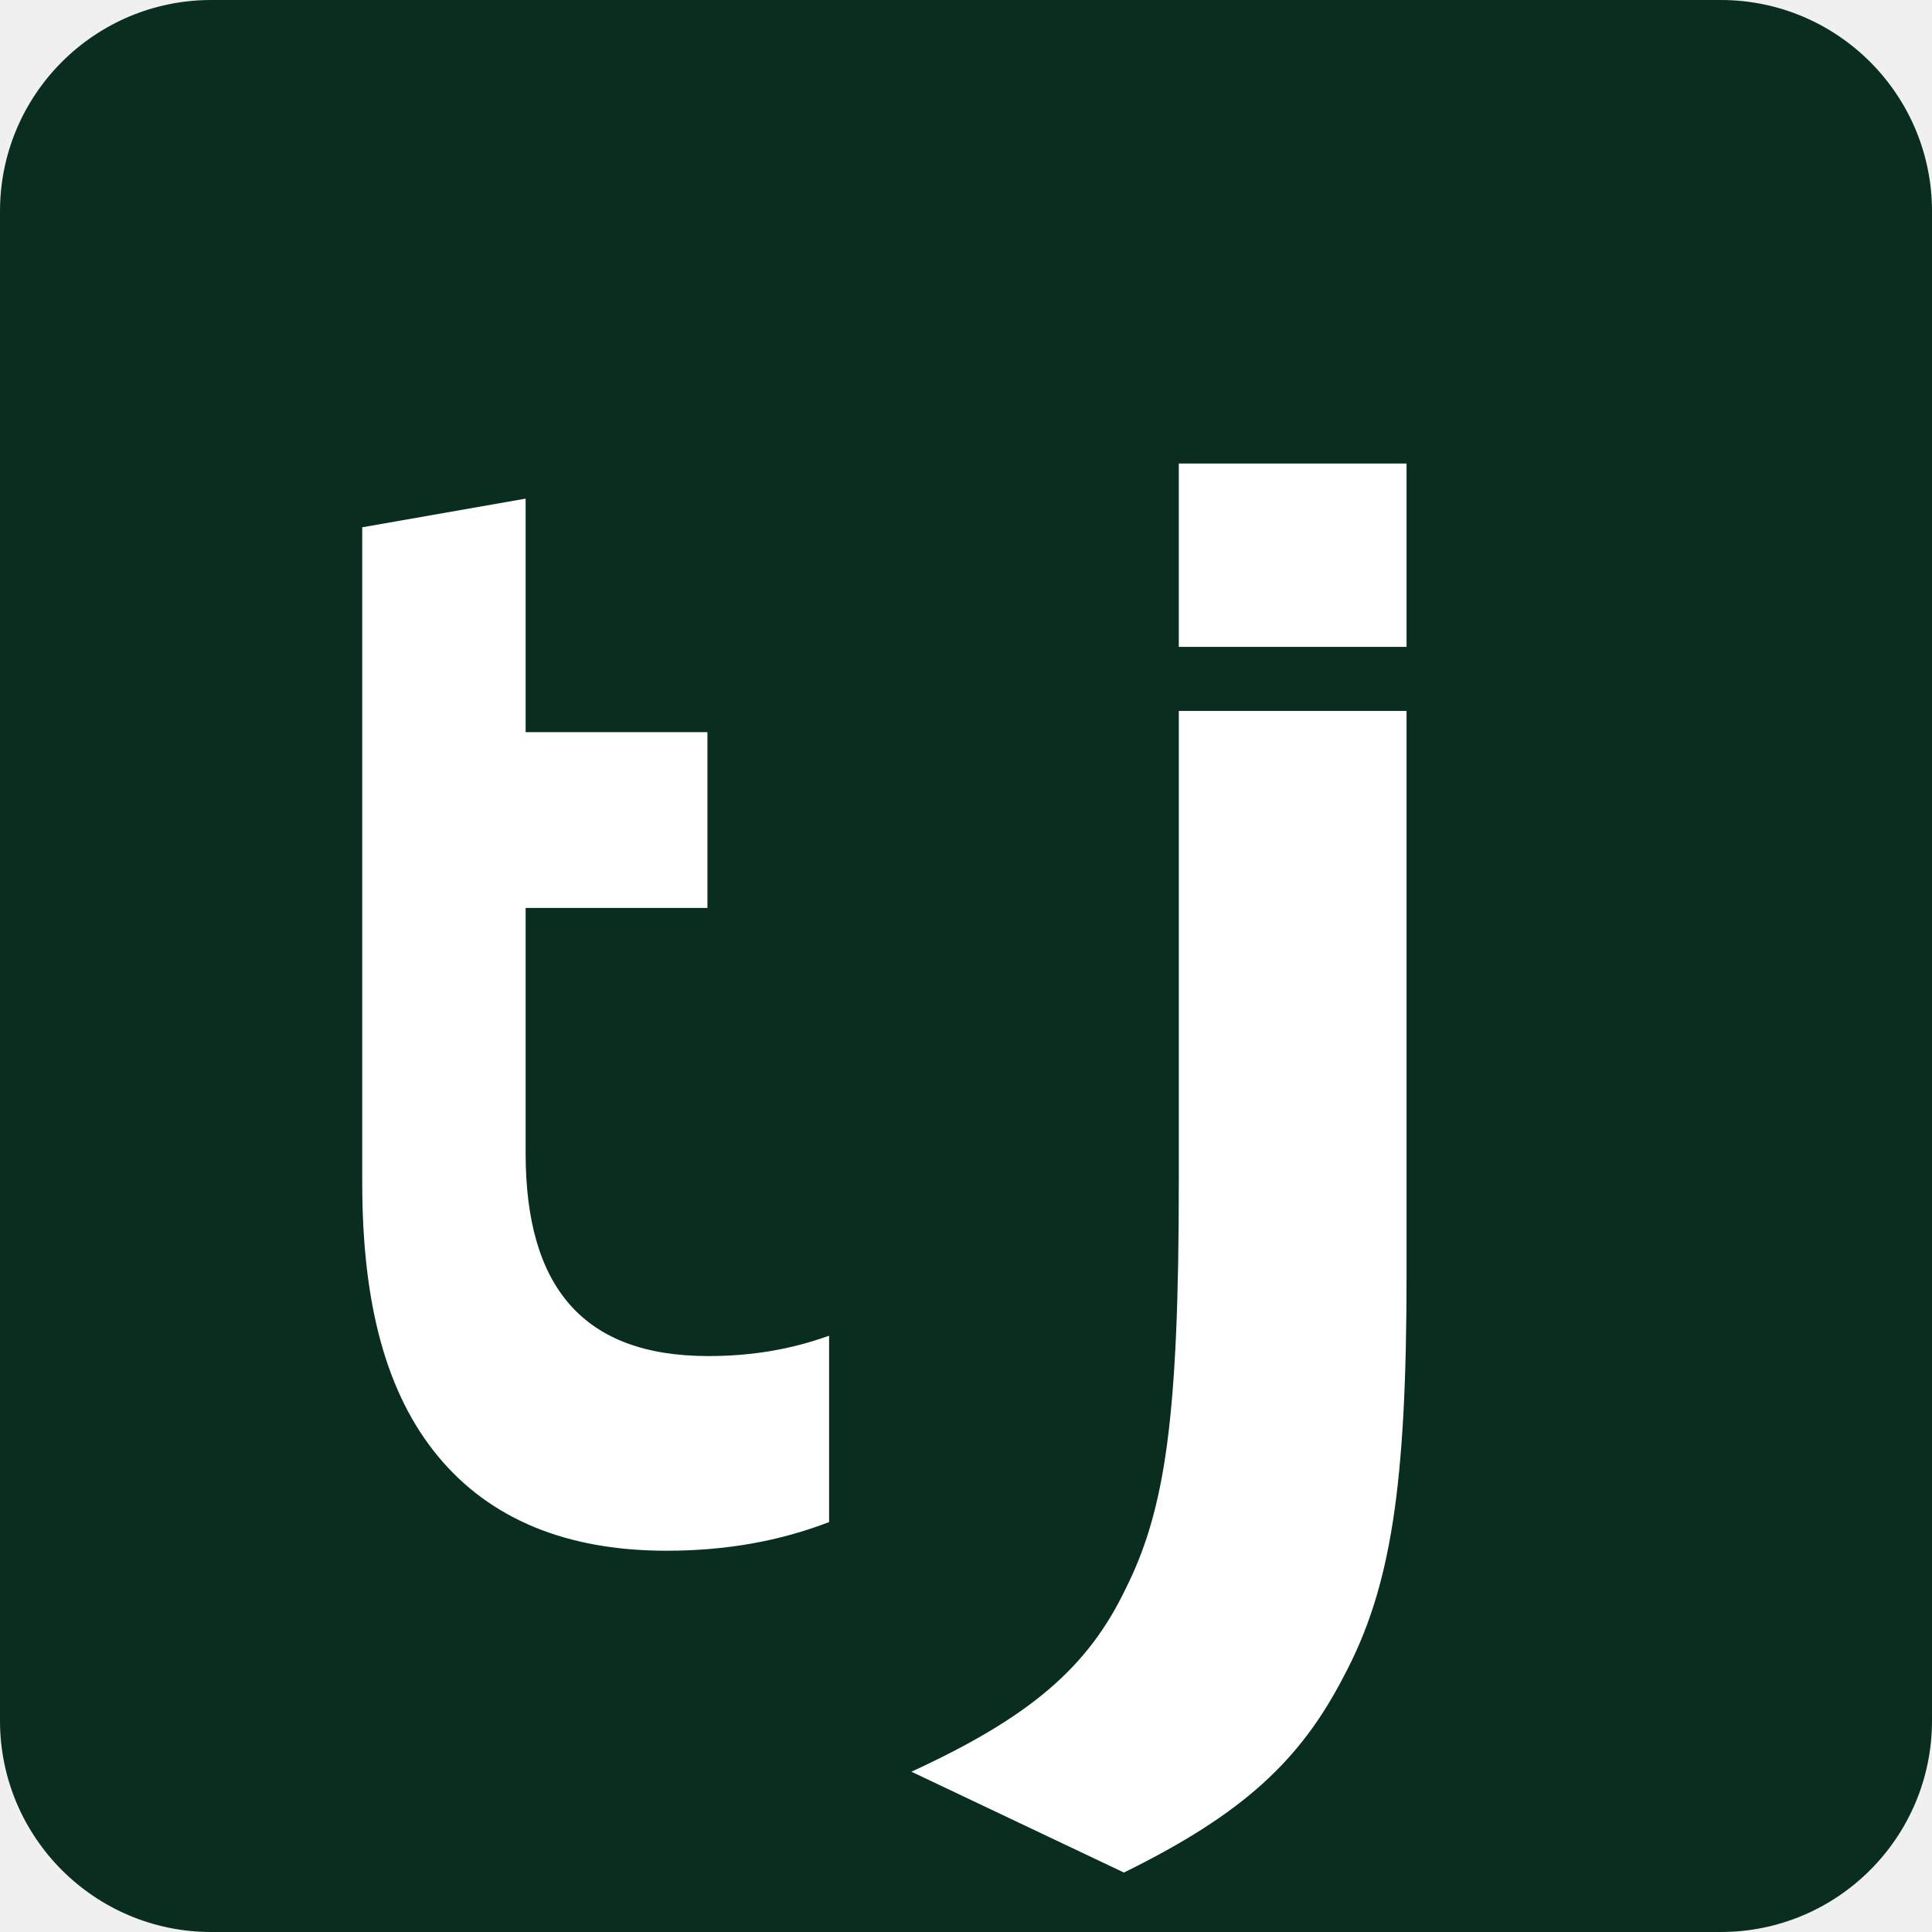
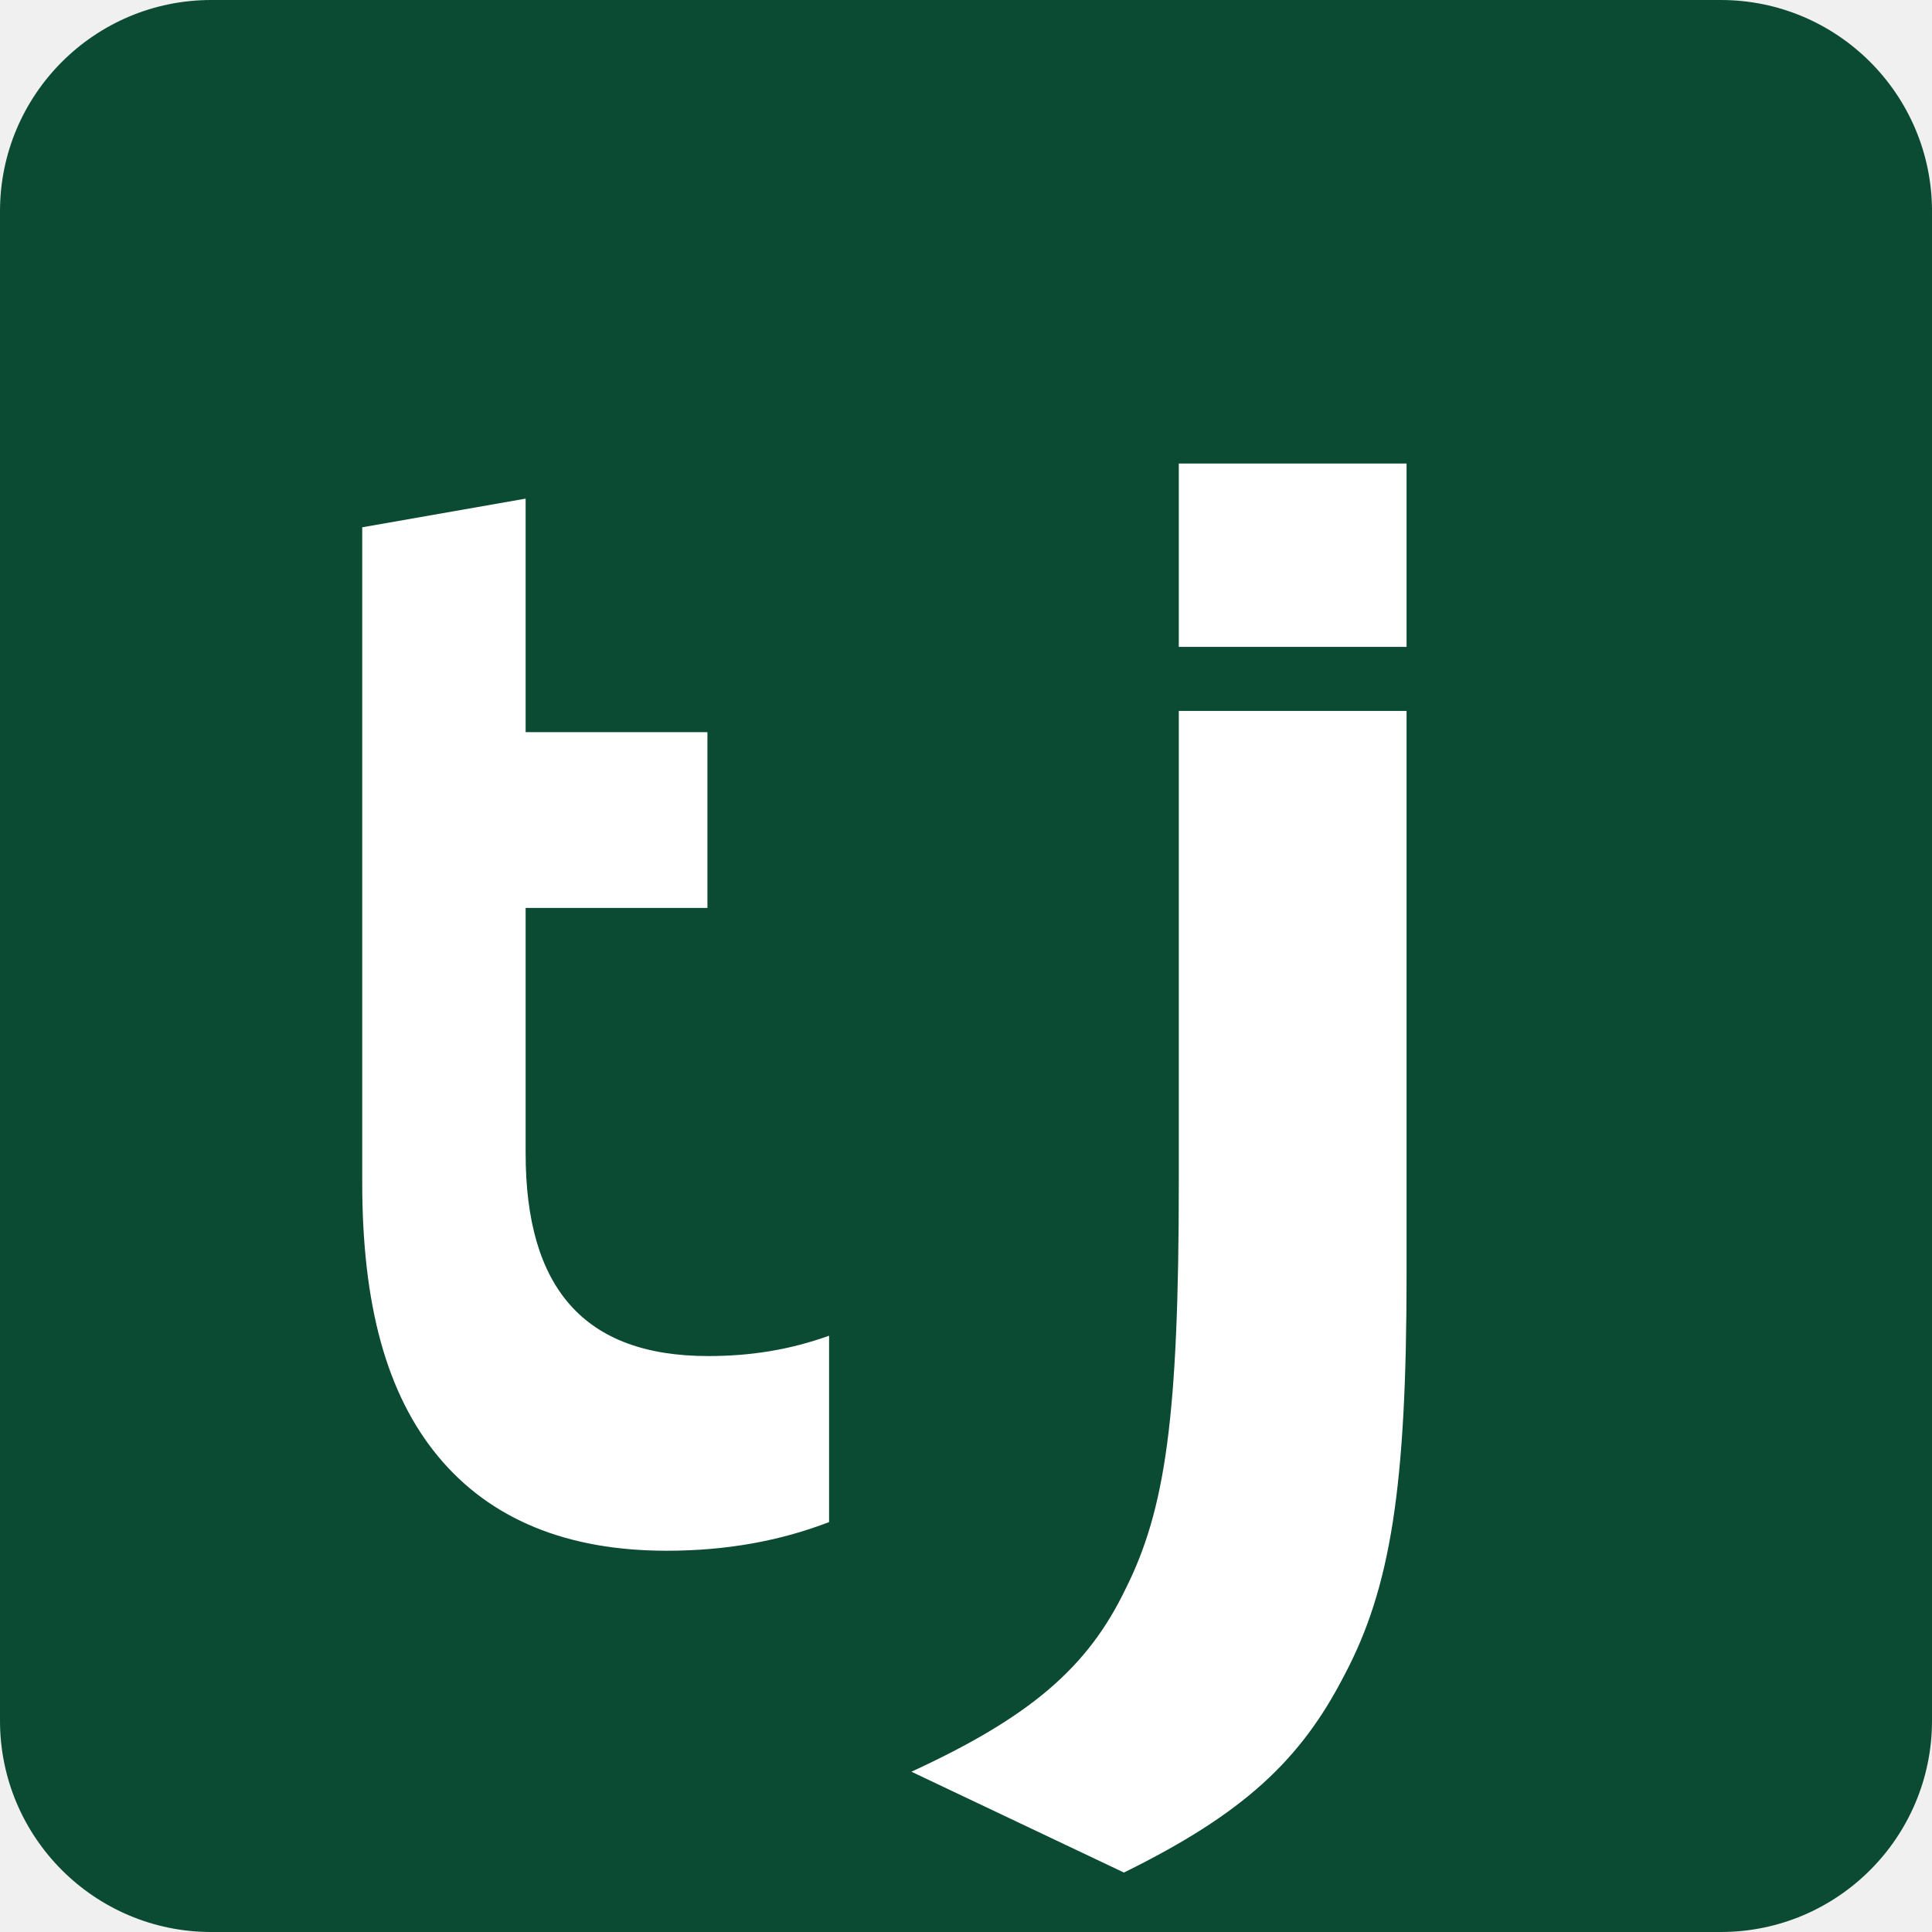
<svg xmlns="http://www.w3.org/2000/svg" viewBox="0 0 256 256">
-   <rect width="256" height="256" rx="28" fill="#092E20" />
+   <rect width="256" height="256" rx="28" fill="#0C4B33" />
  <path d="M186.377 94.198V168.9c0 28.07-2.09 41.512-8.282 53.146-5.78 11.218-13.36 18.3-29.17 26.075l-28.16-13.36c15.812-7.274 23.39-13.86 28.358-24.178 5.282-10.518 7.074-22.74 7.074-53.954V94.198h30.18zm-30.18-32.776h30.18v24.292h-30.18V61.422zM69.648 152.81c0 17.79 7.674 26.875 24.192 26.875 5.57 0 10.74-.804 16.018-2.695v24.693c-6.474 2.49-13.556 3.798-21.534 3.798-13.256 0-23.376-4.192-30.248-12.468-6.876-8.28-10.078-20.147-10.078-36.274v-86.87l21.65-3.798v30.94h24.09v23.298h-24.09v32.5z" fill="#fff" />
</svg>
